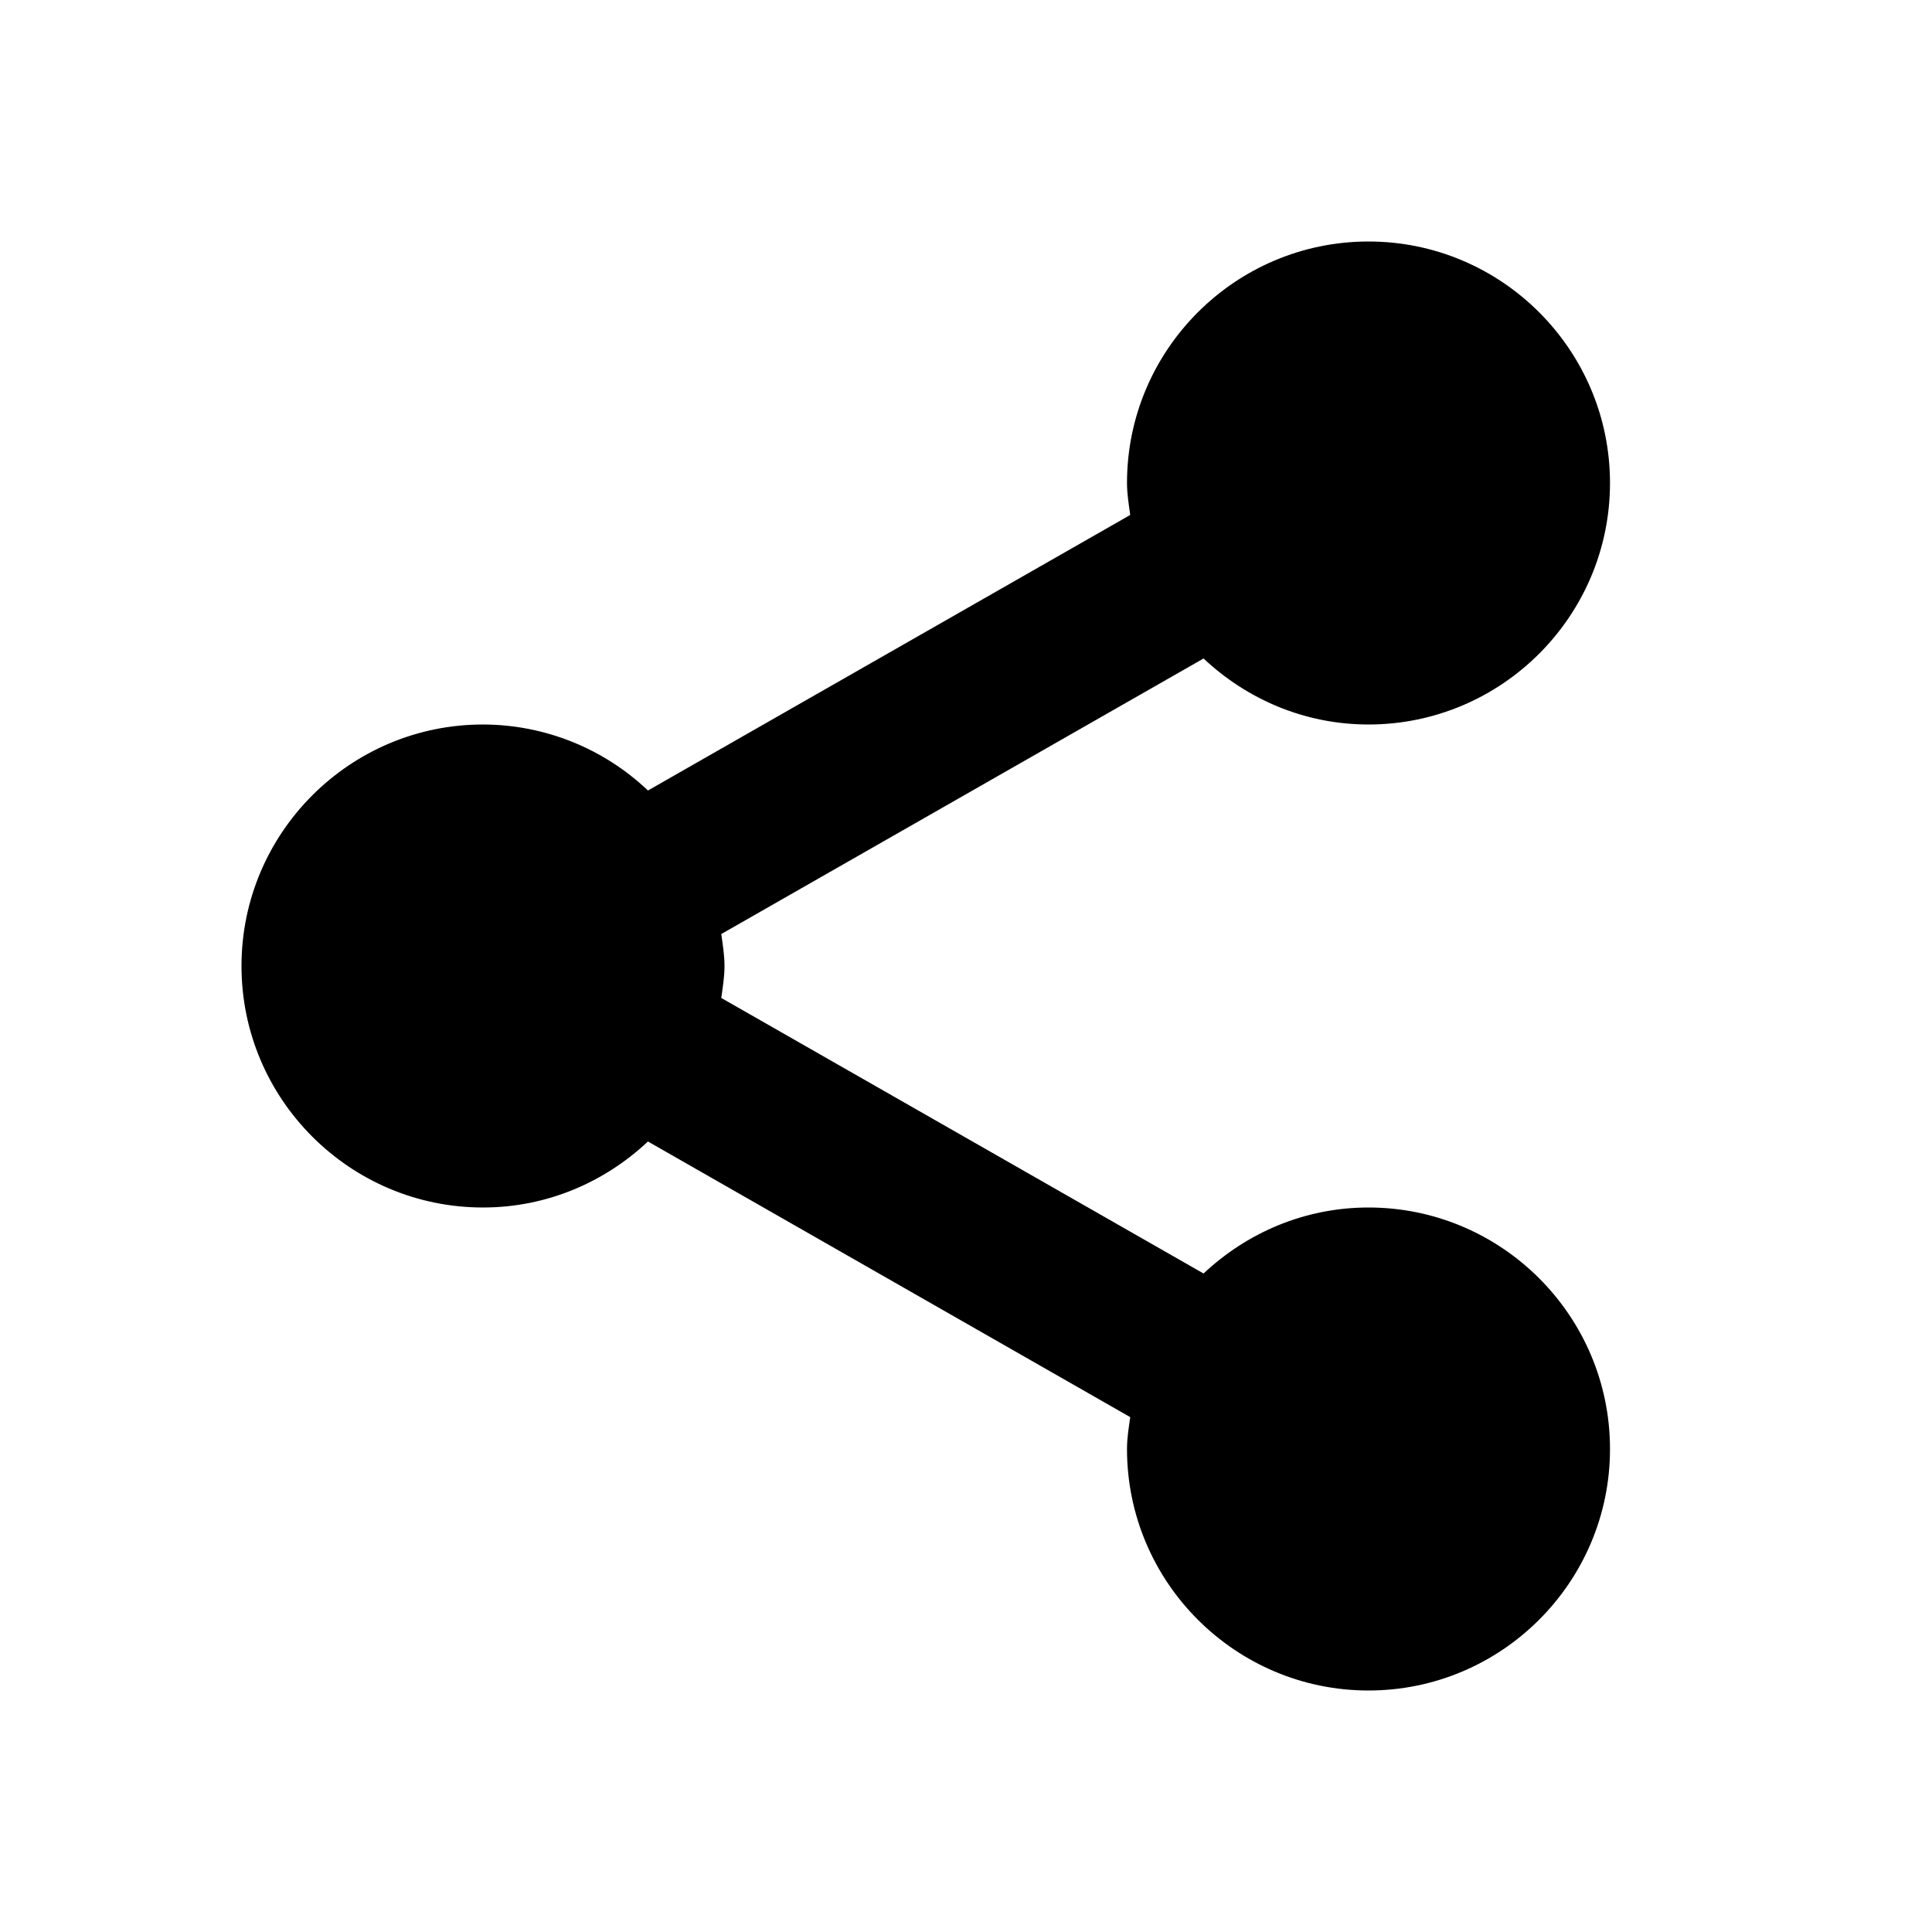
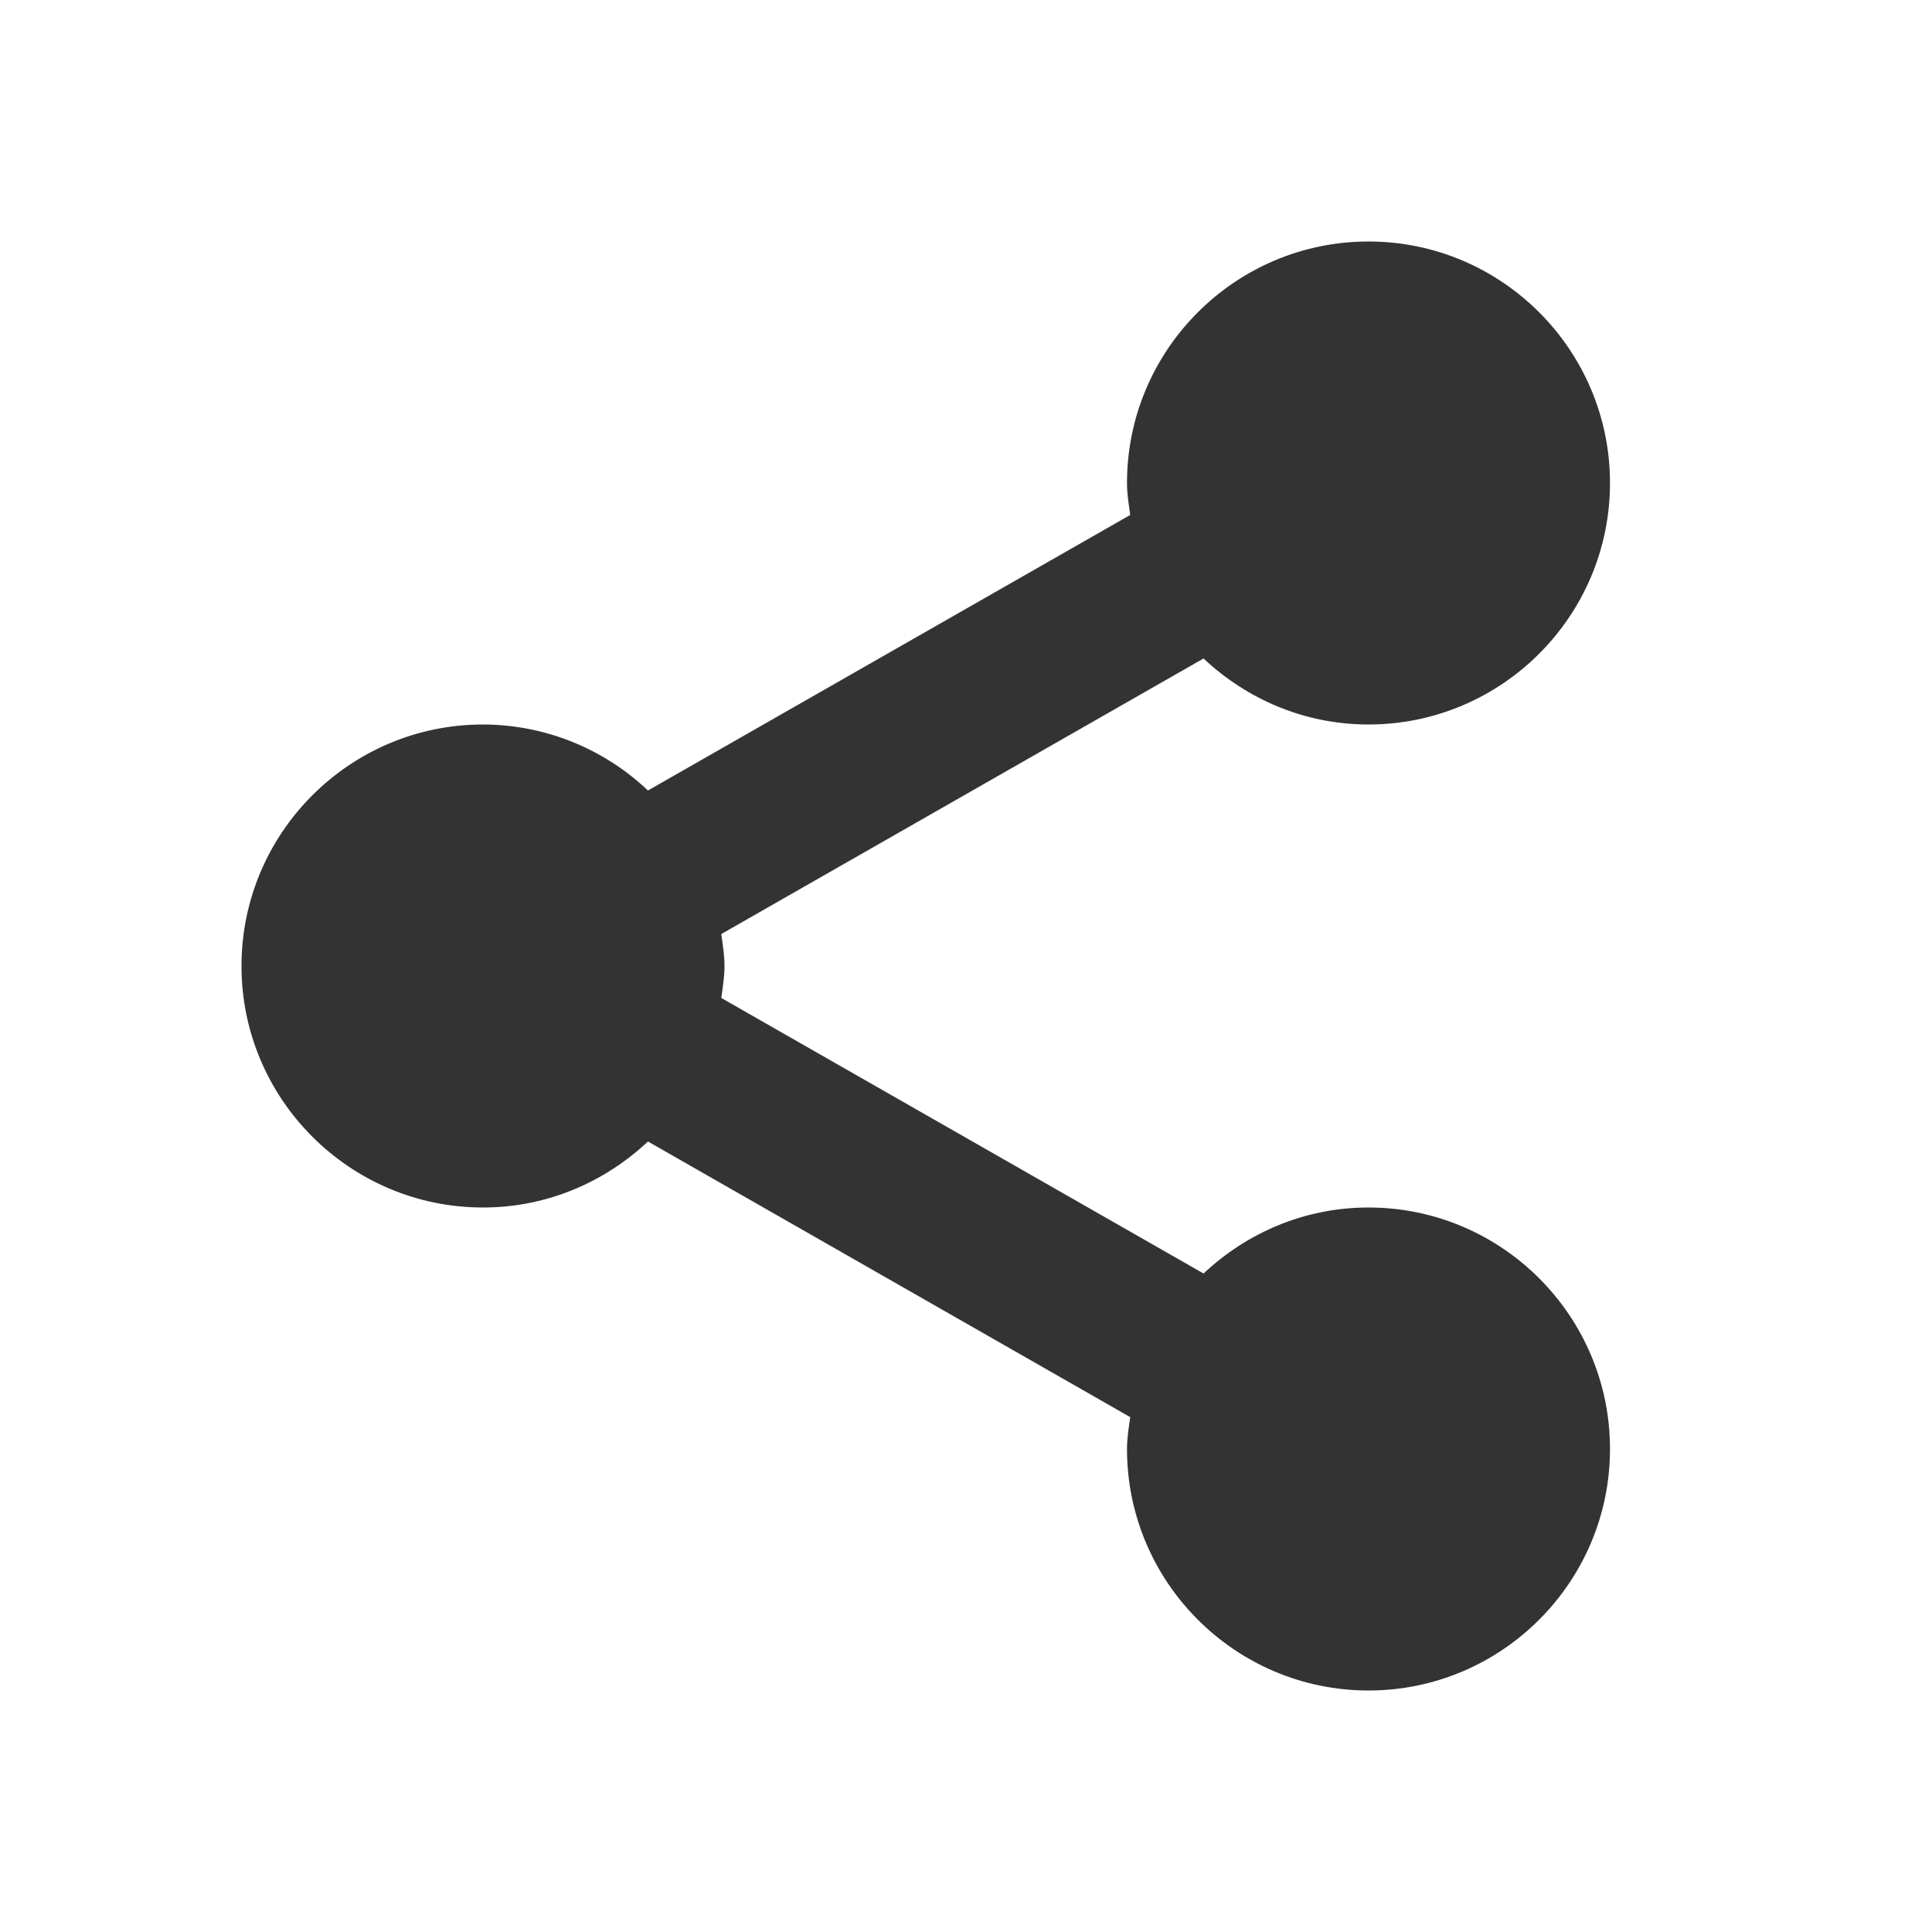
- <svg xmlns="http://www.w3.org/2000/svg" width="24" height="24" viewBox="0 0 24 24" style="fill: rgba(0, 0, 0, 1);transform: ;msFilter:;">
+ <svg xmlns="http://www.w3.org/2000/svg" width="24" height="24" viewBox="0 0 24 24" style="fill: rgb(51, 51, 51);transform: ;msFilter:;">
  <path d="M3 12c0 1.654 1.346 3 3 3 .794 0 1.512-.315 2.049-.82l5.991 3.424c-.018.13-.04.26-.04.396 0 1.654 1.346 3 3 3s3-1.346 3-3-1.346-3-3-3c-.794 0-1.512.315-2.049.82L8.96 12.397c.018-.131.04-.261.04-.397s-.022-.266-.04-.397l5.991-3.423c.537.505 1.255.82 2.049.82 1.654 0 3-1.346 3-3s-1.346-3-3-3-3 1.346-3 3c0 .136.022.266.04.397L8.049 9.82A2.982 2.982 0 0 0 6 9c-1.654 0-3 1.346-3 3z">
  </path>
</svg>
